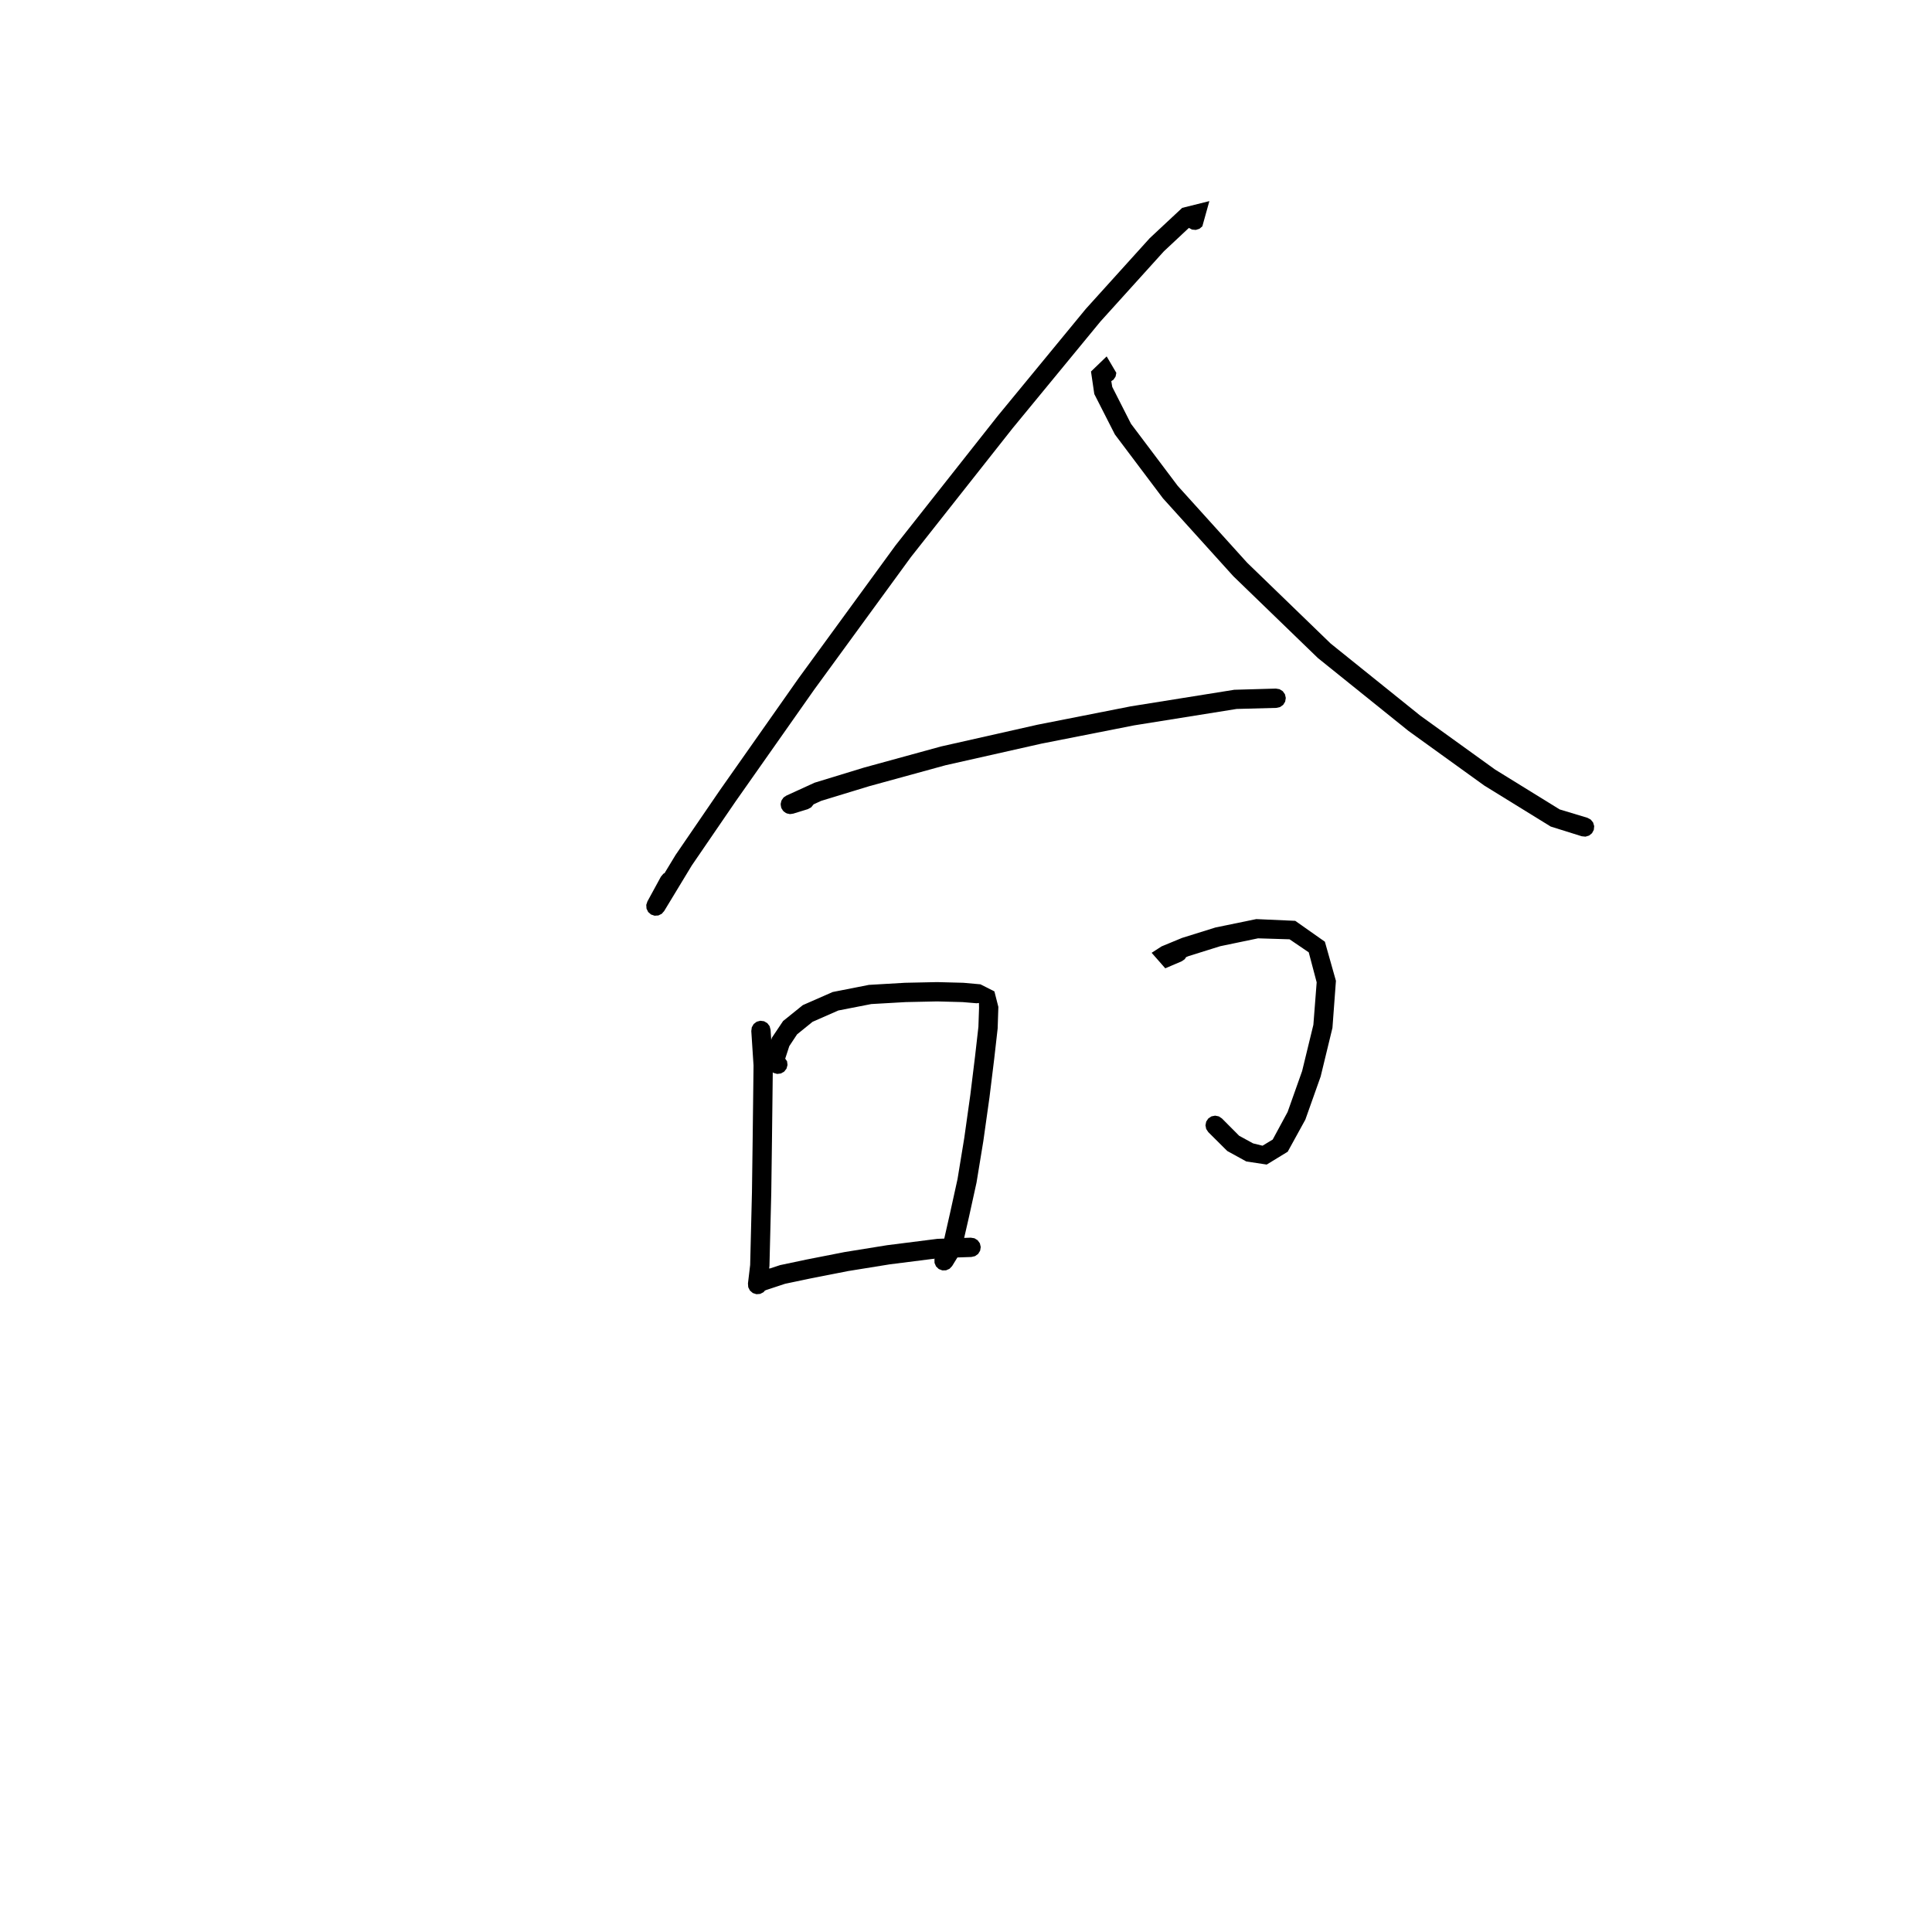
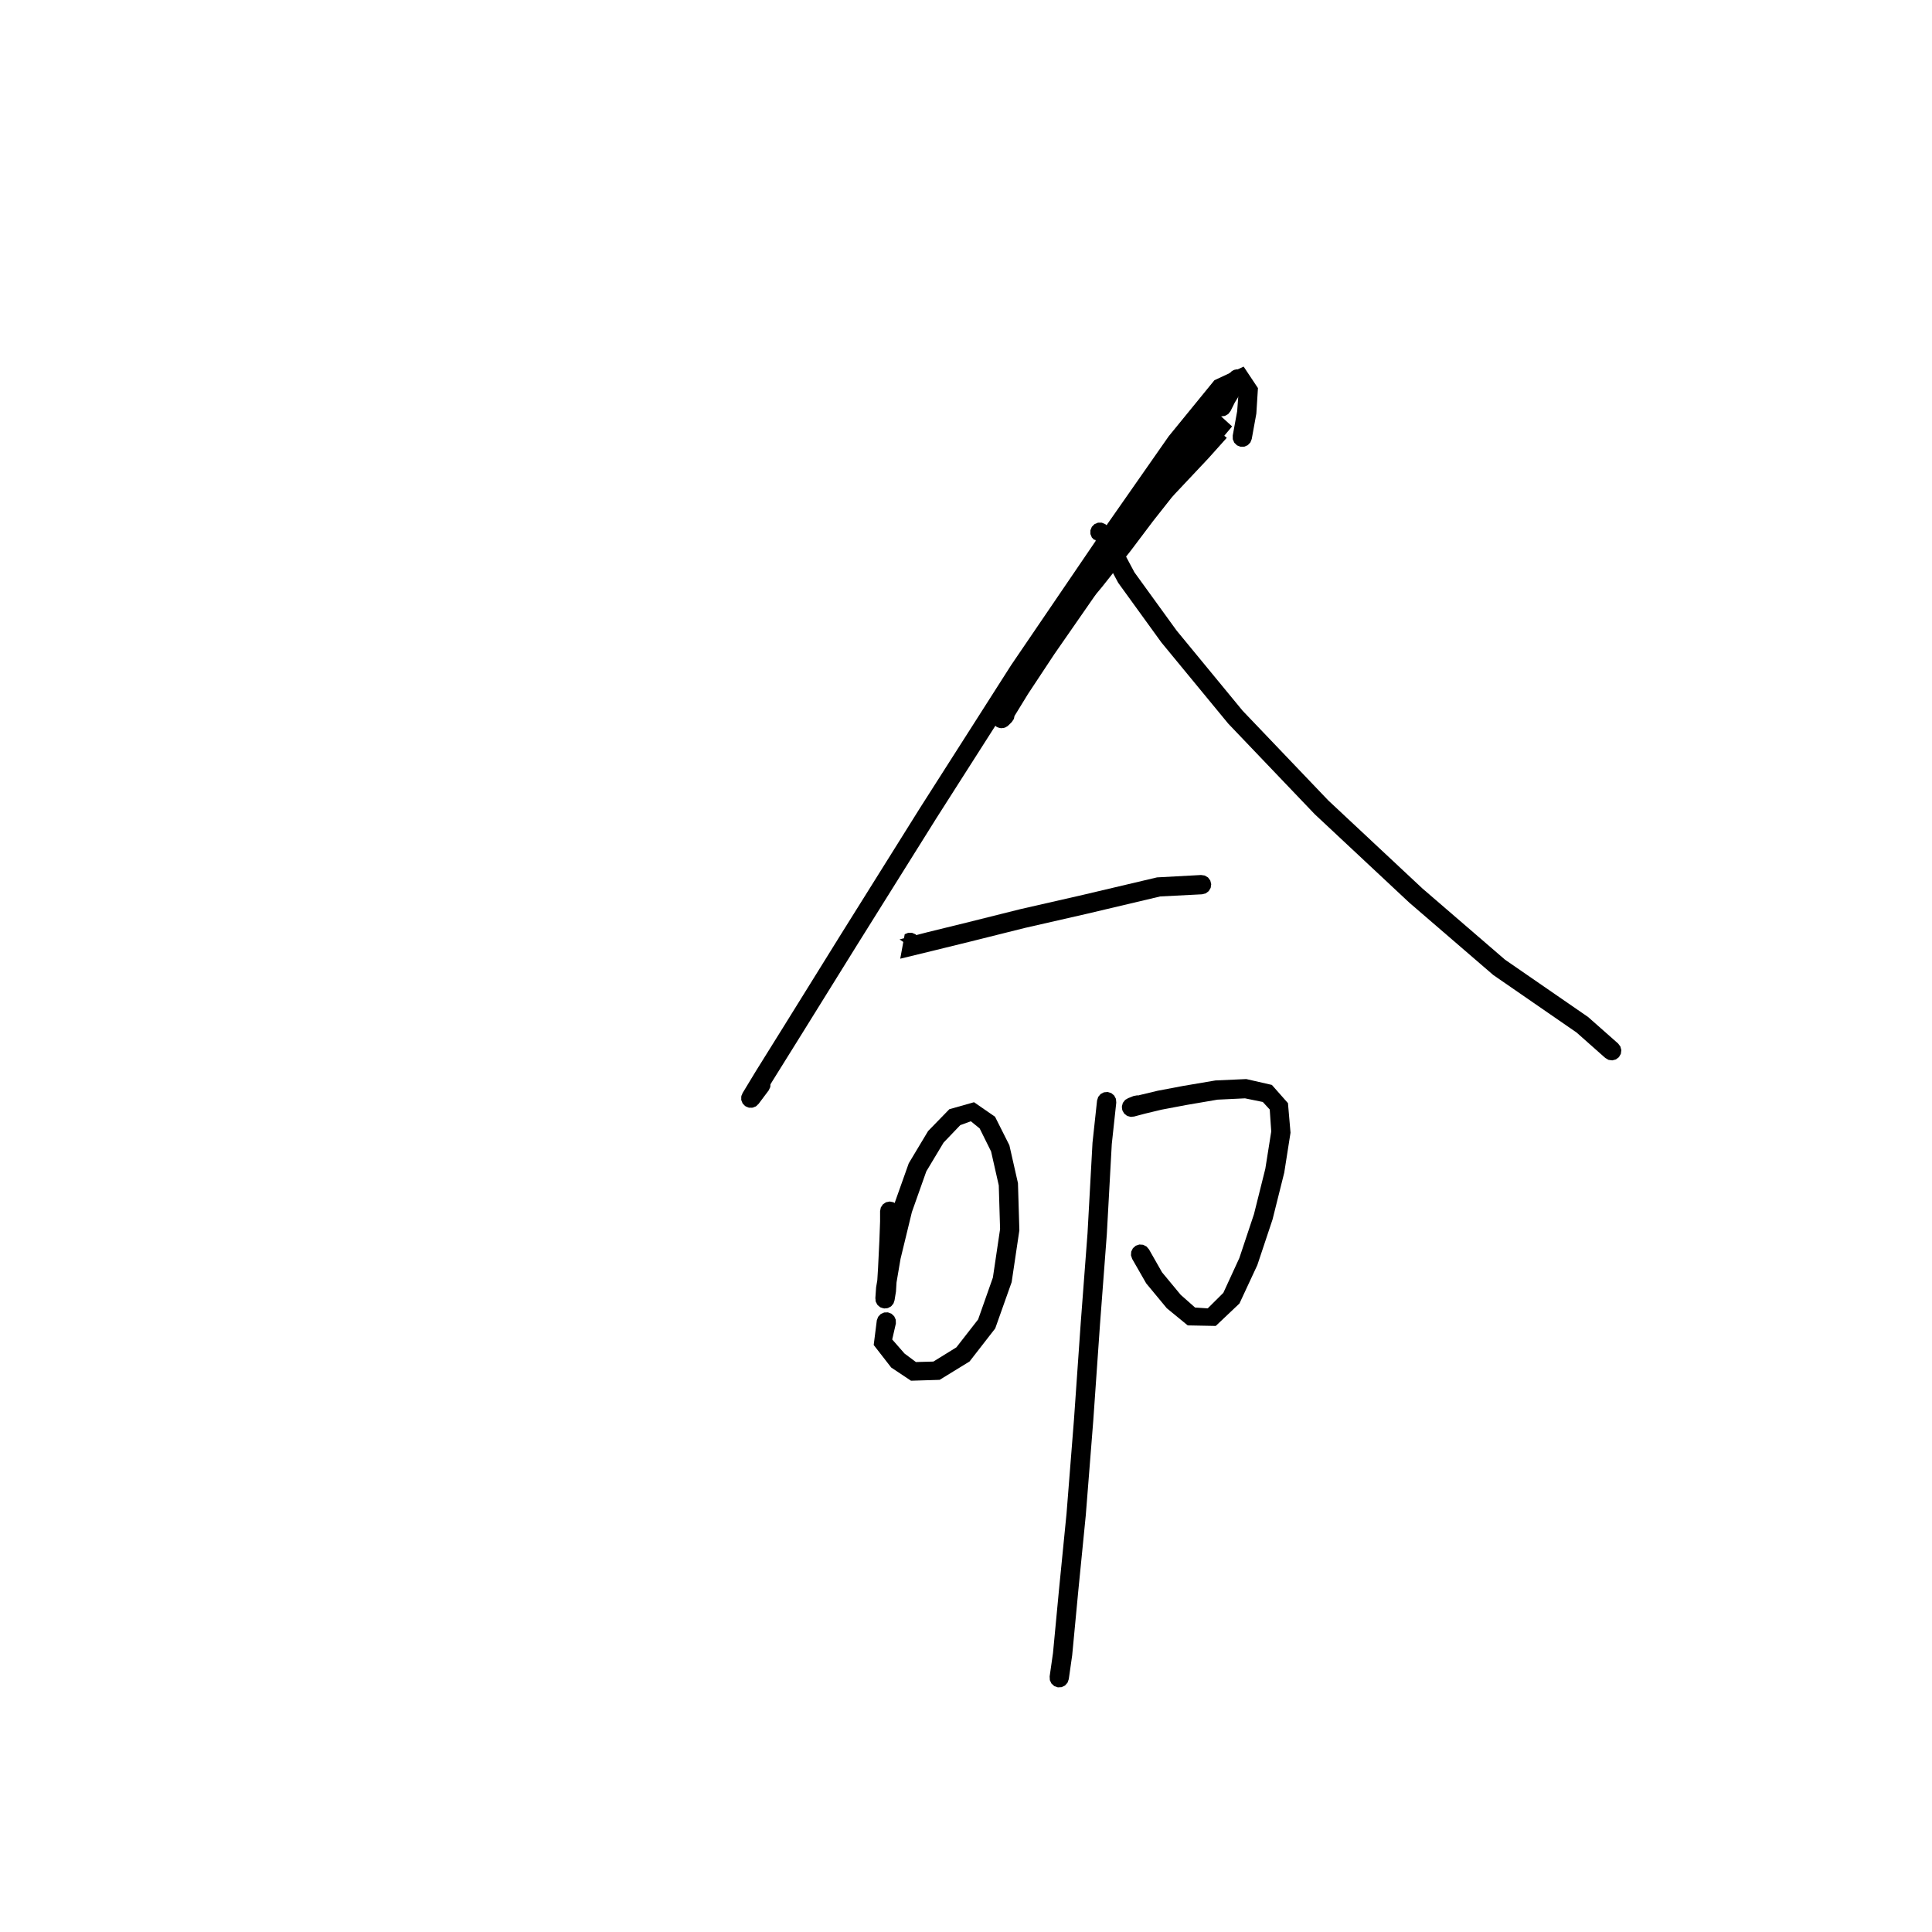
<svg xmlns="http://www.w3.org/2000/svg" viewBox="-300 -300 900 900" width="900" height="900" overflow="visible">
-   <path d="M 260.093 -194.557 L 263.37 -206.318 L 250.699 -203.162 L 235.636 -189.103 L 205.79 -156.082 L 164.652 -106.084 L 117.205 -45.984 L 71.975 16.008 L 35.307 68.166 L 14.704 98.28 L 1.678 119.773 L 1.078 121.424 L 1.156 123.178 L 1.899 124.769 L 3.194 125.954 L 4.845 126.553 L 6.599 126.476 L 8.19 125.733 L 9.375 124.437 L 22.244 103.194 L 42.693 73.308 L 79.288 21.255 L 124.374 -40.542 L 171.664 -100.442 L 212.631 -150.234 L 242.153 -182.897 L 256.143 -195.996 L 258.209 -198.945 L 253.065 -200.18 L 252.257 -198.621 L 252.106 -196.871 L 252.637 -195.198 L 253.768 -193.855 L 255.327 -193.046 L 257.076 -192.896 L 258.75 -193.427 Z M 9.477 124.26 L 15.793 112.681 L 16.317 111.005 L 16.159 109.257 L 15.345 107.701 L 13.997 106.576 L 12.321 106.052 L 10.572 106.209 L 9.017 107.024 L 7.892 108.371 L 1.576 119.95 L 1.052 121.626 L 1.209 123.375 L 2.024 124.93 L 3.371 126.056 L 5.047 126.58 L 6.796 126.422 L 8.352 125.608 Z" fill="black" fill-rule="nonzero" />
-   <path d="M 220.026 -126.316 L 215.526 -133.974 L 208.227 -126.935 L 209.766 -116.443 L 219.35 -97.626 L 241.758 -67.851 L 274.507 -31.604 L 313.916 6.531 L 356.157 40.519 L 391.436 65.945 L 422.393 85.043 L 436.835 89.564 L 438.581 89.743 L 440.263 89.24 L 441.625 88.132 L 442.459 86.587 L 442.638 84.84 L 442.135 83.158 L 441.026 81.796 L 439.481 80.962 L 426.554 77.062 L 396.459 58.476 L 361.632 33.376 L 319.874 -0.215 L 280.967 -37.87 L 248.663 -73.623 L 226.861 -102.584 L 218.129 -119.768 L 217.141 -125.697 L 215.526 -124.974 L 211.026 -126.316 L 211.369 -124.594 L 212.344 -123.134 L 213.804 -122.158 L 215.526 -121.816 L 217.248 -122.158 L 218.708 -123.134 L 219.684 -124.594 Z" fill="black" fill-rule="nonzero" />
-   <path d="M 73.677 68.331 L 66.835 70.436 L 65.289 71.27 L 64.181 72.631 L 63.678 74.314 L 63.857 76.06 L 64.691 77.605 L 66.052 78.714 L 67.735 79.217 L 69.481 79.038 L 76.323 76.933 L 77.869 76.099 L 78.977 74.737 L 79.48 73.055 L 79.301 71.308 L 78.467 69.763 L 77.105 68.655 L 75.423 68.152 Z M 70.035 78.827 L 82.528 73.075 L 104.976 66.221 L 140.5 56.474 L 185.194 46.403 L 228.313 37.904 L 276.074 30.256 L 294.599 29.761 L 296.311 29.371 L 297.743 28.356 L 298.677 26.869 L 298.972 25.138 L 298.582 23.426 L 297.566 21.994 L 296.08 21.059 L 294.349 20.765 L 274.979 21.323 L 226.739 29.043 L 183.332 37.597 L 138.342 47.737 L 102.498 57.569 L 79.472 64.609 L 66.281 70.647 L 64.858 71.677 L 63.939 73.172 L 63.661 74.906 L 64.068 76.614 L 65.098 78.036 L 66.593 78.956 L 68.327 79.234 Z" fill="black" fill-rule="nonzero" />
-   <path d="M 49.983 180.29 L 51.027 196.371 L 50.606 231.733 L 50.29 255.383 L 49.452 289.275 L 48.426 297.895 L 48.565 299.646 L 49.363 301.209 L 50.699 302.349 L 52.369 302.89 L 54.119 302.751 L 55.683 301.953 L 56.823 300.617 L 57.364 298.947 L 58.443 289.672 L 59.289 255.564 L 59.605 231.846 L 60.026 196.261 L 58.964 179.71 L 58.512 178.014 L 57.444 176.62 L 55.925 175.74 L 54.184 175.509 L 52.488 175.962 L 51.093 177.029 L 50.214 178.549 Z" fill="black" fill-rule="nonzero" />
-   <path d="M 66.638 194.366 L 65.783 193.173 L 67.681 187.332 L 71.311 181.84 L 78.527 175.994 L 90.521 170.726 L 105.879 167.728 L 121.919 166.812 L 136.579 166.5 L 148.358 166.81 L 154.96 167.36 L 156.032 167.226 L 156.083 169.463 L 155.778 178.373 L 154.216 192.101 L 152.013 210.042 L 149.183 230.166 L 146.052 249.269 L 142.609 264.911 L 139.158 280.137 L 135.94 284.952 L 135.305 286.589 L 135.344 288.345 L 136.052 289.951 L 137.321 291.165 L 138.958 291.8 L 140.713 291.761 L 142.32 291.053 L 143.533 289.784 L 147.684 283.021 L 151.391 266.879 L 154.895 250.942 L 158.08 231.518 L 160.935 211.221 L 163.153 193.162 L 164.748 179.101 L 165.075 169.063 L 163.232 161.826 L 156.725 158.535 L 148.8 157.821 L 136.579 157.5 L 121.555 157.819 L 104.752 158.799 L 87.9 162.116 L 73.999 168.216 L 64.794 175.633 L 59.582 183.405 L 56.848 192.09 L 58.099 197.213 L 58.969 198.738 L 60.356 199.814 L 62.049 200.278 L 63.791 200.059 L 65.317 199.189 L 66.393 197.802 L 66.857 196.108 Z" fill="black" fill-rule="nonzero" />
-   <path d="M 55.316 291.404 L 52.685 292.983 L 51.384 294.163 L 50.634 295.751 L 50.549 297.504 L 51.141 299.157 L 52.321 300.458 L 53.909 301.208 L 55.662 301.293 L 57.315 300.701 L 59.947 299.122 L 61.247 297.942 L 61.997 296.355 L 62.083 294.601 L 61.49 292.948 L 60.311 291.647 L 58.723 290.898 L 56.969 290.812 Z M 56.409 301.116 L 65.725 298.036 L 77.47 295.569 L 95.052 292.115 L 114.477 288.981 L 137.509 286.061 L 152.524 285.55 L 154.233 285.148 L 155.658 284.123 L 156.583 282.63 L 156.866 280.898 L 156.464 279.188 L 155.439 277.763 L 153.946 276.838 L 152.213 276.555 L 136.701 277.097 L 113.207 280.071 L 93.475 283.254 L 75.687 286.747 L 63.433 289.333 L 53.591 292.568 L 52.063 293.433 L 50.982 294.816 L 50.512 296.508 L 50.726 298.251 L 51.591 299.779 L 52.974 300.86 L 54.666 301.33 Z" fill="black" fill-rule="nonzero" />
-   <path d="M 246.912 139.548 L 239.802 142.604 L 243.205 149.832 L 244.886 149.033 L 253.647 145.404 L 268.427 140.782 L 286.039 137.113 L 300.733 137.565 L 309.662 143.631 L 313.355 157.608 L 311.821 177.387 L 306.579 198.935 L 299.819 217.998 L 292.872 230.851 L 288.129 233.712 L 283.735 232.627 L 277.251 229.091 L 269.235 221.029 L 267.775 220.053 L 266.053 219.711 L 264.331 220.053 L 262.871 221.029 L 261.895 222.488 L 261.553 224.211 L 261.895 225.933 L 262.871 227.393 L 271.697 236.172 L 280.581 241.057 L 290.081 242.498 L 299.865 236.517 L 308.075 221.581 L 315.21 201.486 L 320.705 178.824 L 322.329 156.918 L 317.18 138.685 L 303.373 128.961 L 285.224 128.15 L 266.205 132.06 L 250.669 136.911 L 241.114 140.862 L 236.479 143.852 L 242.829 151.08 L 250.457 147.82 L 251.905 146.827 L 252.862 145.355 L 253.184 143.629 L 252.82 141.912 L 251.827 140.464 L 250.355 139.506 L 248.629 139.185 Z" fill="black" fill-rule="nonzero" />
+   <path d="M 283.112 -95.511 L 285.254 -107.329 L 286.001 -119.212 L 279.337 -129.224 L 265.729 -122.882 L 244.435 -96.782 L 212.136 -50.552 L 171.031 9.841 L 128.67 76.227 L 91.708 135.302 L 65.81 176.992 L 52.224 198.793 L 45.888 209.247 L 45.289 210.897 L 45.366 212.651 L 46.109 214.242 L 47.404 215.427 L 49.055 216.027 L 50.809 215.949 L 52.4 215.206 L 53.585 213.911 L 59.881 203.523 L 73.453 181.745 L 99.344 140.066 L 136.277 81.036 L 178.548 14.79 L 219.549 -45.448 L 251.67 -91.428 L 272.06 -116.486 L 278.663 -120.249 L 277.051 -118.261 L 276.325 -108.461 L 274.257 -97.121 L 274.286 -95.365 L 274.984 -93.754 L 276.246 -92.533 L 277.879 -91.888 L 279.635 -91.917 L 281.246 -92.616 L 282.467 -93.878 Z M 53.337 214.279 L 58.074 207.963 L 58.833 206.38 L 58.928 204.627 L 58.346 202.97 L 57.174 201.663 L 55.59 200.904 L 53.837 200.808 L 52.181 201.391 L 50.874 202.563 L 46.137 208.879 L 45.378 210.462 L 45.282 212.215 L 45.865 213.872 L 47.037 215.179 L 48.62 215.938 L 50.373 216.034 L 52.03 215.451 Z" fill="black" fill-rule="nonzero" />
+   <path d="M 209.872 -48.361 L 210.058 -48.789 L 220.901 -28.511 L 241.033 -0.703 L 272.17 37.102 L 312.468 79.305 L 356.515 120.501 L 395.609 154.187 L 434.426 180.984 L 447.808 192.844 L 449.325 193.729 L 451.064 193.965 L 452.762 193.518 L 454.16 192.455 L 455.044 190.938 L 455.281 189.199 L 454.834 187.501 L 453.771 186.103 L 439.784 173.753 L 401.127 147.077 L 362.538 113.814 L 318.795 72.905 L 278.883 31.108 L 248.125 -6.245 L 228.468 -33.383 L 217.836 -53.316 L 214.865 -55.849 L 213.242 -56.52 L 211.486 -56.518 L 209.864 -55.844 L 208.624 -54.601 L 207.954 -52.979 L 207.956 -51.223 L 208.629 -49.601 Z" fill="black" fill-rule="nonzero" />
+   <path d="M 121.451 135.203 L 119.366 146.603 L 134.186 143 L 152.189 138.578 L 177.412 132.272 L 206.44 125.646 L 240.485 117.595 L 259.973 116.599 L 261.675 116.166 L 263.082 115.116 L 263.979 113.606 L 264.231 111.869 L 263.798 110.167 L 262.747 108.76 L 261.238 107.863 L 259.5 107.611 L 238.989 108.721 L 204.402 116.88 L 175.325 123.517 L 150.021 129.843 L 132.024 134.263 L 119.055 137.608 L 126.444 142.692 L 127.686 141.451 L 128.36 139.83 L 128.362 138.074 L 127.692 136.451 L 126.451 135.208 L 124.83 134.535 L 123.074 134.533 Z" fill="black" fill-rule="nonzero" />
+   <path d="M 118.974 266.842 L 118.974 264.211 L 118.631 262.488 L 117.656 261.029 L 116.196 260.053 L 114.474 259.711 L 112.752 260.053 L 111.292 261.029 L 110.316 262.488 L 109.974 264.211 L 109.974 266.842 L 110.316 268.564 L 111.292 270.024 L 112.752 271 L 114.474 271.342 L 116.196 271 L 117.656 270.024 L 118.631 268.564 Z M 109.974 264.211 L 109.975 268.949 L 109.662 277.699 L 109.033 290.599 L 108.412 300.865 L 107.824 304.313 L 107.879 306.068 L 108.601 307.668 L 109.881 308.87 L 111.523 309.491 L 113.278 309.437 L 114.879 308.714 L 116.081 307.435 L 116.702 305.792 L 117.377 301.662 L 118.02 291.085 L 118.654 278.09 L 118.972 269.156 L 118.974 264.211 L 118.631 262.488 L 117.656 261.029 L 116.196 260.053 L 114.474 259.711 L 112.752 260.053 L 111.292 261.029 L 110.316 262.488 Z M 116.753 305.352 L 117.032 300.962 L 119.506 286.414 L 124.789 264.643 L 131.512 245.663 L 139.559 232.263 L 147.333 224.133 L 152.26 222.334 L 156.363 225.669 L 161.688 236.398 L 165.267 252.206 L 165.878 272.555 L 162.524 295.141 L 155.651 314.638 L 145.51 327.656 L 134.805 334.269 L 126.672 334.49 L 121.372 330.536 L 115.628 323.977 L 117.334 316.529 L 117.279 314.774 L 116.557 313.174 L 115.277 311.972 L 113.635 311.351 L 111.88 311.405 L 110.279 312.128 L 109.077 313.407 L 108.456 315.05 L 107.003 326.549 L 115.154 337.043 L 124.381 343.194 L 137.721 342.784 L 151.648 334.239 L 163.612 318.836 L 171.266 297.28 L 174.859 273.129 L 174.207 251.163 L 170.207 233.496 L 163.531 220.226 L 153.74 213.456 L 142.246 216.709 L 132.336 226.895 L 123.33 241.916 L 116.158 262.093 L 110.705 284.533 L 108.126 299.669 L 107.773 304.753 L 108 306.494 L 108.877 308.016 L 110.268 309.086 L 111.964 309.543 L 113.705 309.315 L 115.226 308.439 L 116.297 307.047 Z" fill="black" fill-rule="nonzero" />
+   <path d="M 228.066 210.559 L 225.434 211.611 L 223.962 212.569 L 222.969 214.017 L 222.606 215.735 L 222.927 217.461 L 223.885 218.932 L 225.333 219.926 L 227.05 220.289 L 228.777 219.968 L 231.408 218.915 L 232.88 217.957 L 233.873 216.509 L 234.237 214.792 L 233.915 213.066 L 232.957 211.594 L 231.509 210.601 L 229.792 210.237 Z M 228.259 220.139 L 233.355 218.787 L 241.081 216.931 L 252.633 214.746 L 267.181 212.262 L 279.964 211.648 L 288.259 213.343 L 291.491 216.858 L 292.193 227.085 L 289.436 244.452 L 284.153 265.585 L 277.336 286.043 L 269.873 302.262 L 262.601 309.487 L 256.71 309.101 L 250.028 303.191 L 241.318 292.683 L 235.223 281.978 L 234.071 280.653 L 232.5 279.869 L 230.748 279.746 L 229.083 280.303 L 227.758 281.455 L 226.974 283.026 L 226.852 284.778 L 227.409 286.443 L 233.945 297.844 L 243.551 309.44 L 253.29 317.426 L 266.346 317.671 L 277.39 307.212 L 285.716 289.325 L 292.794 268.1 L 298.248 246.285 L 301.175 227.652 L 299.983 213.879 L 292.478 205.393 L 280.562 202.668 L 266.187 203.317 L 251.051 205.886 L 239.234 208.122 L 231.172 210.055 L 225.951 211.44 L 224.375 212.213 L 223.214 213.53 L 222.645 215.191 L 222.756 216.943 L 223.528 218.52 L 224.846 219.681 L 226.507 220.25 Z" fill="black" fill-rule="nonzero" />
+   <path d="M 211.052 212.674 L 208.933 232.309 L 206.615 274.443 L 203.459 316.095 L 200.302 361.245 L 196.833 405.079 L 193.363 440.091 L 190.526 470.044 L 188.966 480.943 L 189.062 482.696 L 189.821 484.279 L 191.128 485.451 L 192.785 486.034 L 194.538 485.938 L 196.121 485.179 L 197.293 483.872 L 197.876 482.215 L 199.474 471.008 L 202.321 440.961 L 205.798 405.868 L 209.277 361.913 L 212.436 316.747 L 215.596 275.03 L 217.91 232.954 L 220 213.642 L 219.845 211.893 L 219.032 210.336 L 217.685 209.21 L 216.01 208.684 L 214.261 208.839 L 212.705 209.652 L 211.578 210.999 Z" fill="black" fill-rule="nonzero" />
+   <path d="M 273.235 -108.514 L 275.231 -112.518 L 278.454 -117.712 L 280.424 -121.319 L 280.948 -122.995 L 280.791 -124.743 L 279.976 -126.299 L 278.629 -127.424 L 276.953 -127.948 L 275.204 -127.791 L 273.648 -126.976 L 272.523 -125.629 L 270.704 -122.288 L 267.401 -116.955 L 265.186 -112.539 L 264.722 -110.845 L 264.941 -109.103 L 265.811 -107.578 L 267.198 -106.501 L 268.892 -106.038 L 270.634 -106.257 L 272.159 -107.127 Z M 273.017 -126.355 L 271.332 -124.328 L 264.381 -115.165 L 252.401 -99.717 L 238.52 -82.051 L 225.255 -65.312 L 217.295 -55.121 L 224.448 -49.295 L 233.006 -58.487 L 246.533 -72.643 L 260.665 -86.775 L 269.911 -95.411 L 264.422 -101.638 L 256.433 -92.74 L 241.293 -76.654 L 224.234 -58.331 L 210.977 -44.127 L 205.934 -38.768 L 205.003 -37.28 L 204.713 -35.548 L 205.107 -33.837 L 206.126 -32.407 L 207.615 -31.477 L 209.347 -31.186 L 211.058 -31.581 L 212.487 -32.6 L 217.549 -37.978 L 230.818 -52.195 L 247.865 -70.504 L 263.04 -86.629 L 271.473 -96.046 L 264.089 -102.273 L 254.388 -93.225 L 240.098 -78.936 L 226.468 -64.671 L 217.973 -55.547 L 224.495 -49.721 L 232.324 -59.741 L 245.585 -76.476 L 259.494 -94.178 L 271.514 -109.677 L 278.458 -118.83 L 279.931 -120.593 L 280.77 -122.135 L 280.955 -123.881 L 280.458 -125.565 L 279.355 -126.931 L 277.812 -127.77 L 276.066 -127.955 L 274.382 -127.458 Z M 212.273 -32.387 L 216.842 -36.636 L 229.899 -50.331 L 247.657 -70.308 L 264.118 -89.618 L 273.961 -101.366 L 267.156 -107.567 L 256.609 -95.739 L 238.541 -73.551 L 219.558 -49.505 L 205.979 -31.822 L 201.632 -26.545 L 200.801 -24.998 L 200.626 -23.251 L 201.133 -21.57 L 202.245 -20.211 L 203.792 -19.38 L 205.539 -19.205 L 207.22 -19.712 L 208.579 -20.824 L 213.073 -26.283 L 226.653 -43.969 L 245.564 -67.923 L 263.496 -89.945 L 273.791 -101.486 L 266.987 -107.055 L 257.25 -95.435 L 240.87 -76.219 L 223.259 -56.406 L 210.421 -42.943 L 206.149 -38.982 L 205.12 -37.559 L 204.714 -35.851 L 204.992 -34.117 L 205.913 -32.622 L 207.336 -31.593 L 209.044 -31.187 L 210.778 -31.466 Z M 208.562 -20.803 L 213.351 -26.551 L 226.67 -43.359 L 243.151 -65.228 L 254.908 -81.751 L 256.964 -85.158 L 257.556 -86.811 L 257.471 -88.565 L 256.721 -90.153 L 255.42 -91.332 L 253.768 -91.925 L 252.014 -91.839 L 250.426 -91.089 L 249.247 -89.789 L 247.513 -86.88 L 235.901 -70.561 L 219.541 -48.852 L 206.333 -32.186 L 201.648 -26.565 L 200.809 -25.023 L 200.624 -23.277 L 201.121 -21.593 L 202.224 -20.227 L 203.767 -19.388 L 205.513 -19.203 L 207.197 -19.7 Z M 249.505 -90.174 L 241.947 -80.096 L 224.24 -57.012 L 202.392 -27.249 L 183.701 -0.321 L 171.316 18.414 L 162.744 32.383 L 162.135 34.03 L 162.203 35.785 L 162.937 37.38 L 164.225 38.572 L 165.872 39.181 L 167.627 39.113 L 169.222 38.379 L 170.414 37.09 L 178.894 23.27 L 191.141 4.742 L 209.713 -22.014 L 231.445 -51.619 L 249.106 -74.641 L 256.705 -84.774 L 257.464 -86.357 L 257.56 -88.11 L 256.977 -89.766 L 255.805 -91.074 L 254.222 -91.833 L 252.469 -91.928 L 250.813 -91.346 Z M 169.761 37.919 L 171.34 36.34 L 172.315 34.88 L 172.658 33.158 L 172.315 31.436 L 171.34 29.976 L 169.88 29 L 168.158 28.658 L 166.436 29 L 164.976 29.976 L 163.397 31.555 L 162.421 33.015 L 162.079 34.737 L 162.421 36.459 L 163.397 37.919 L 164.857 38.894 L 166.579 39.237 L 168.301 38.894 Z" fill="black" fill-rule="nonzero" />
</svg>
